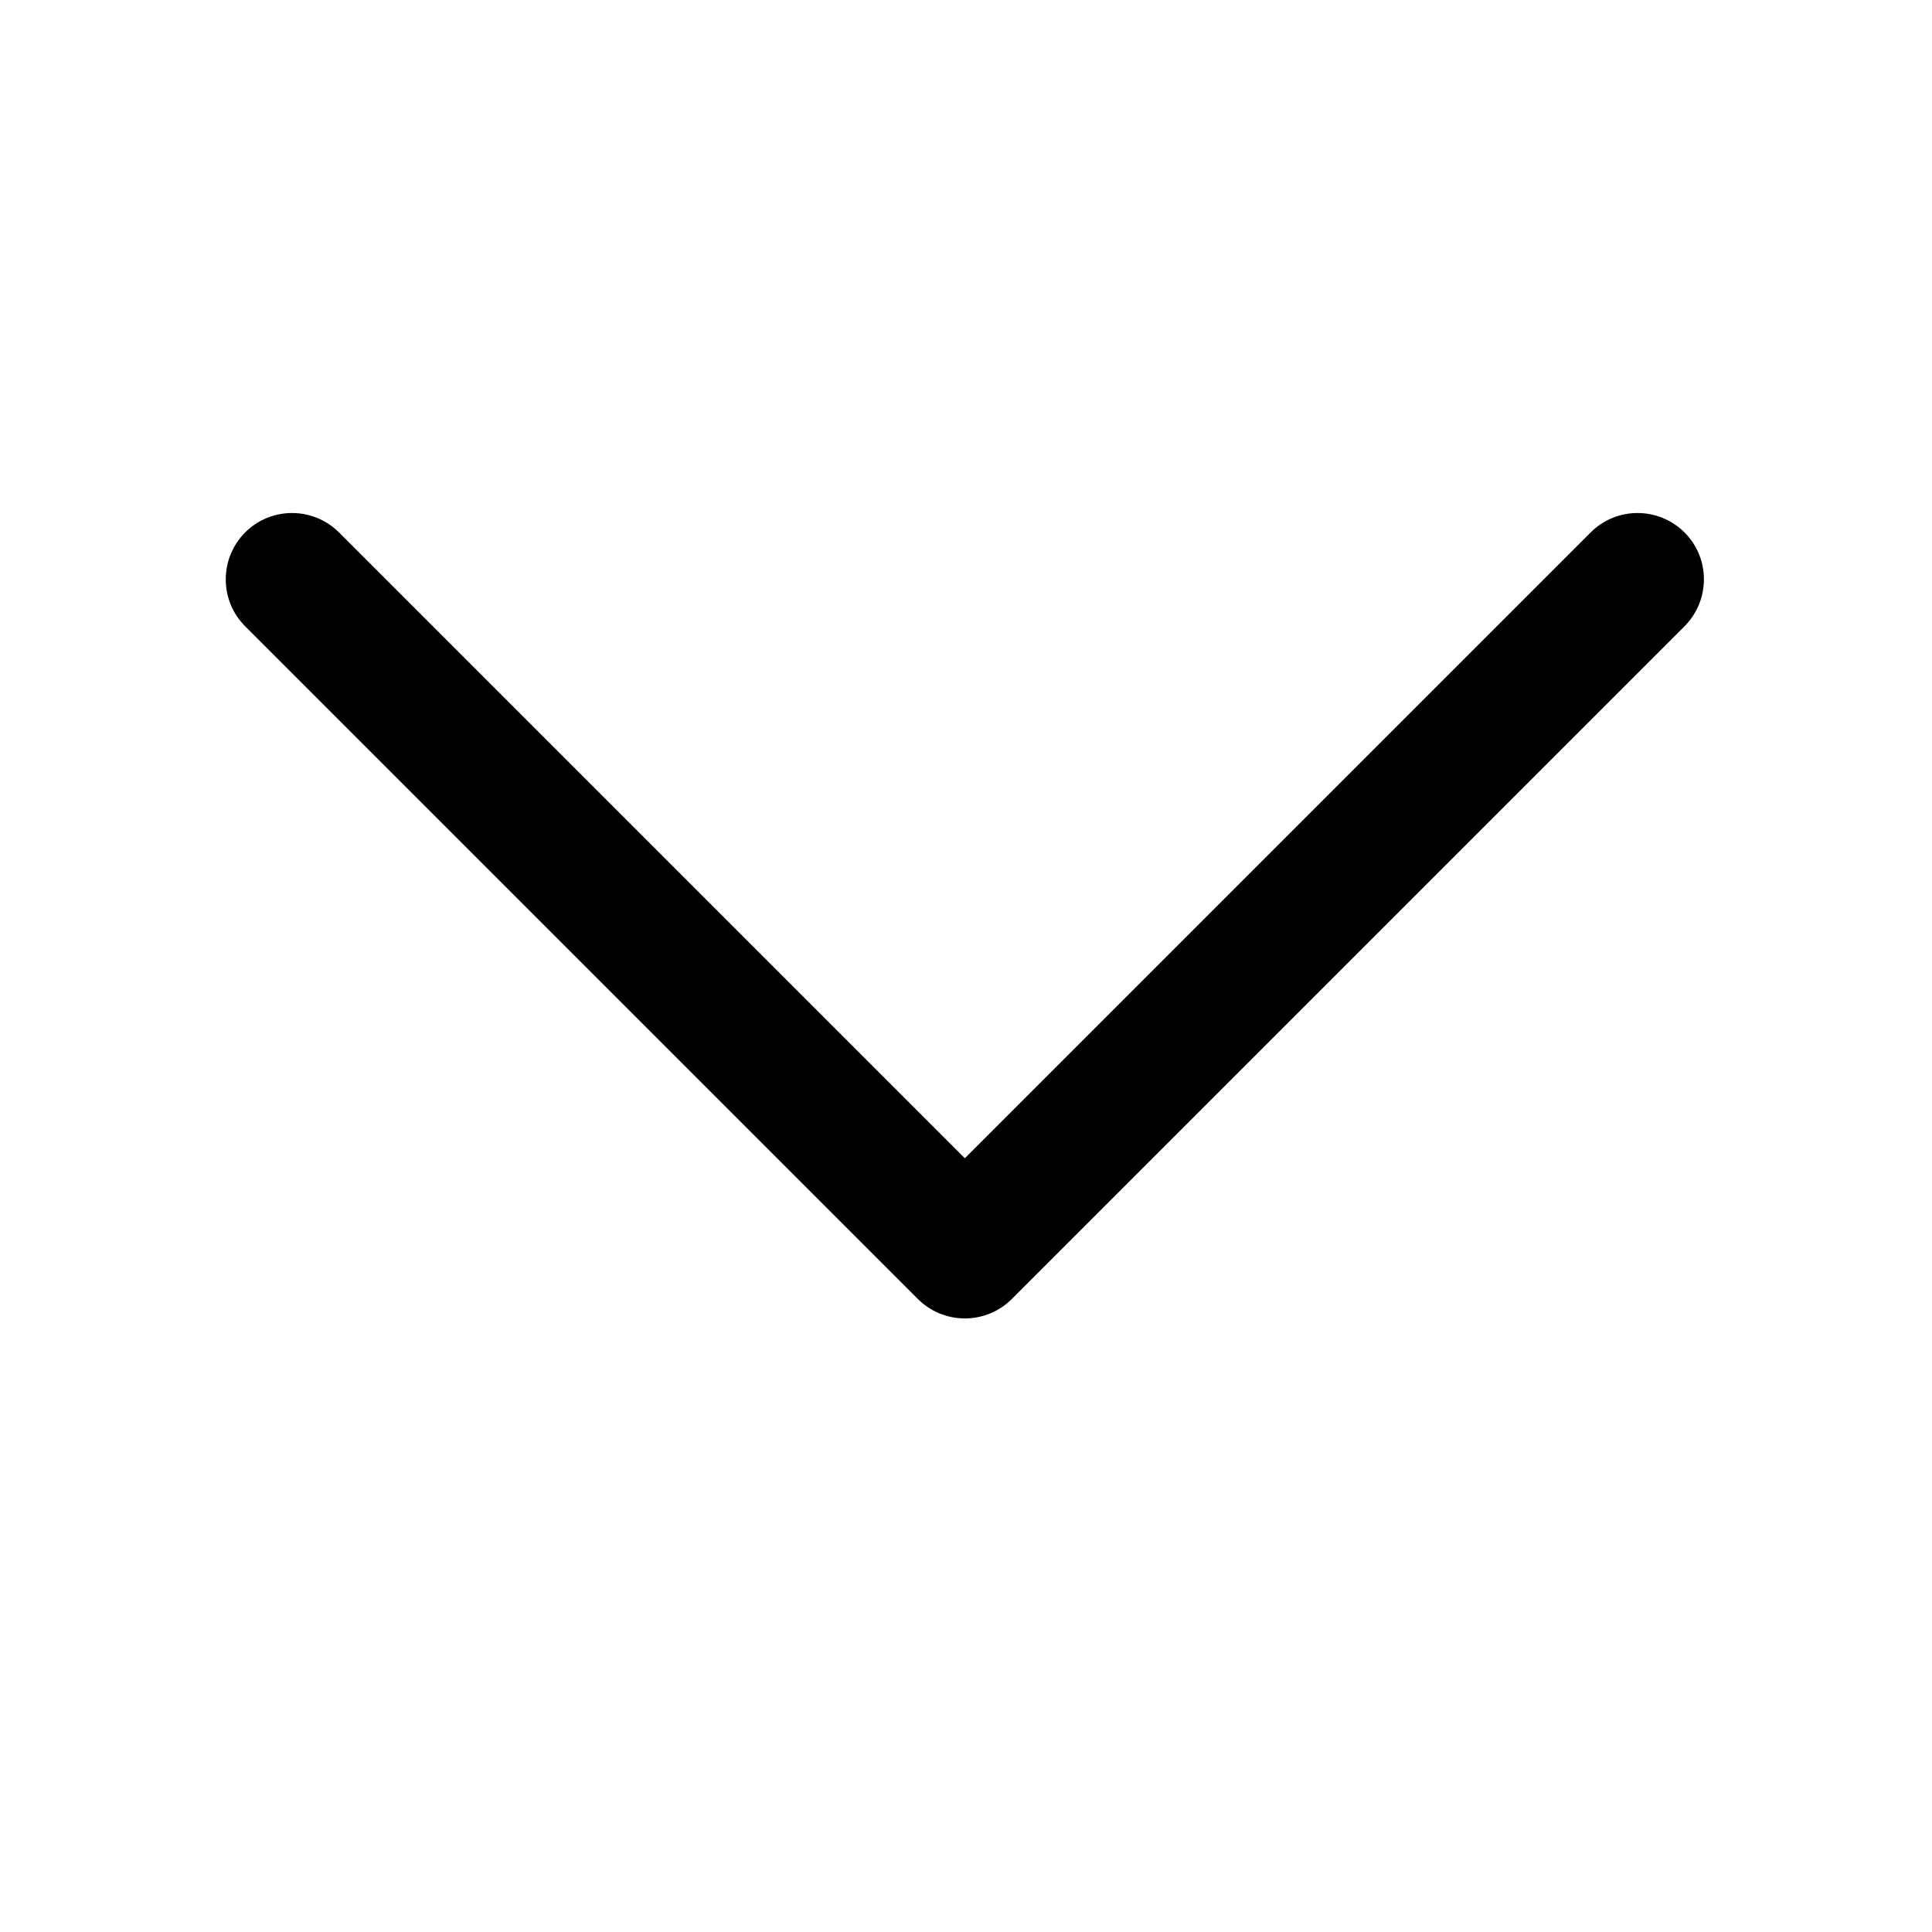
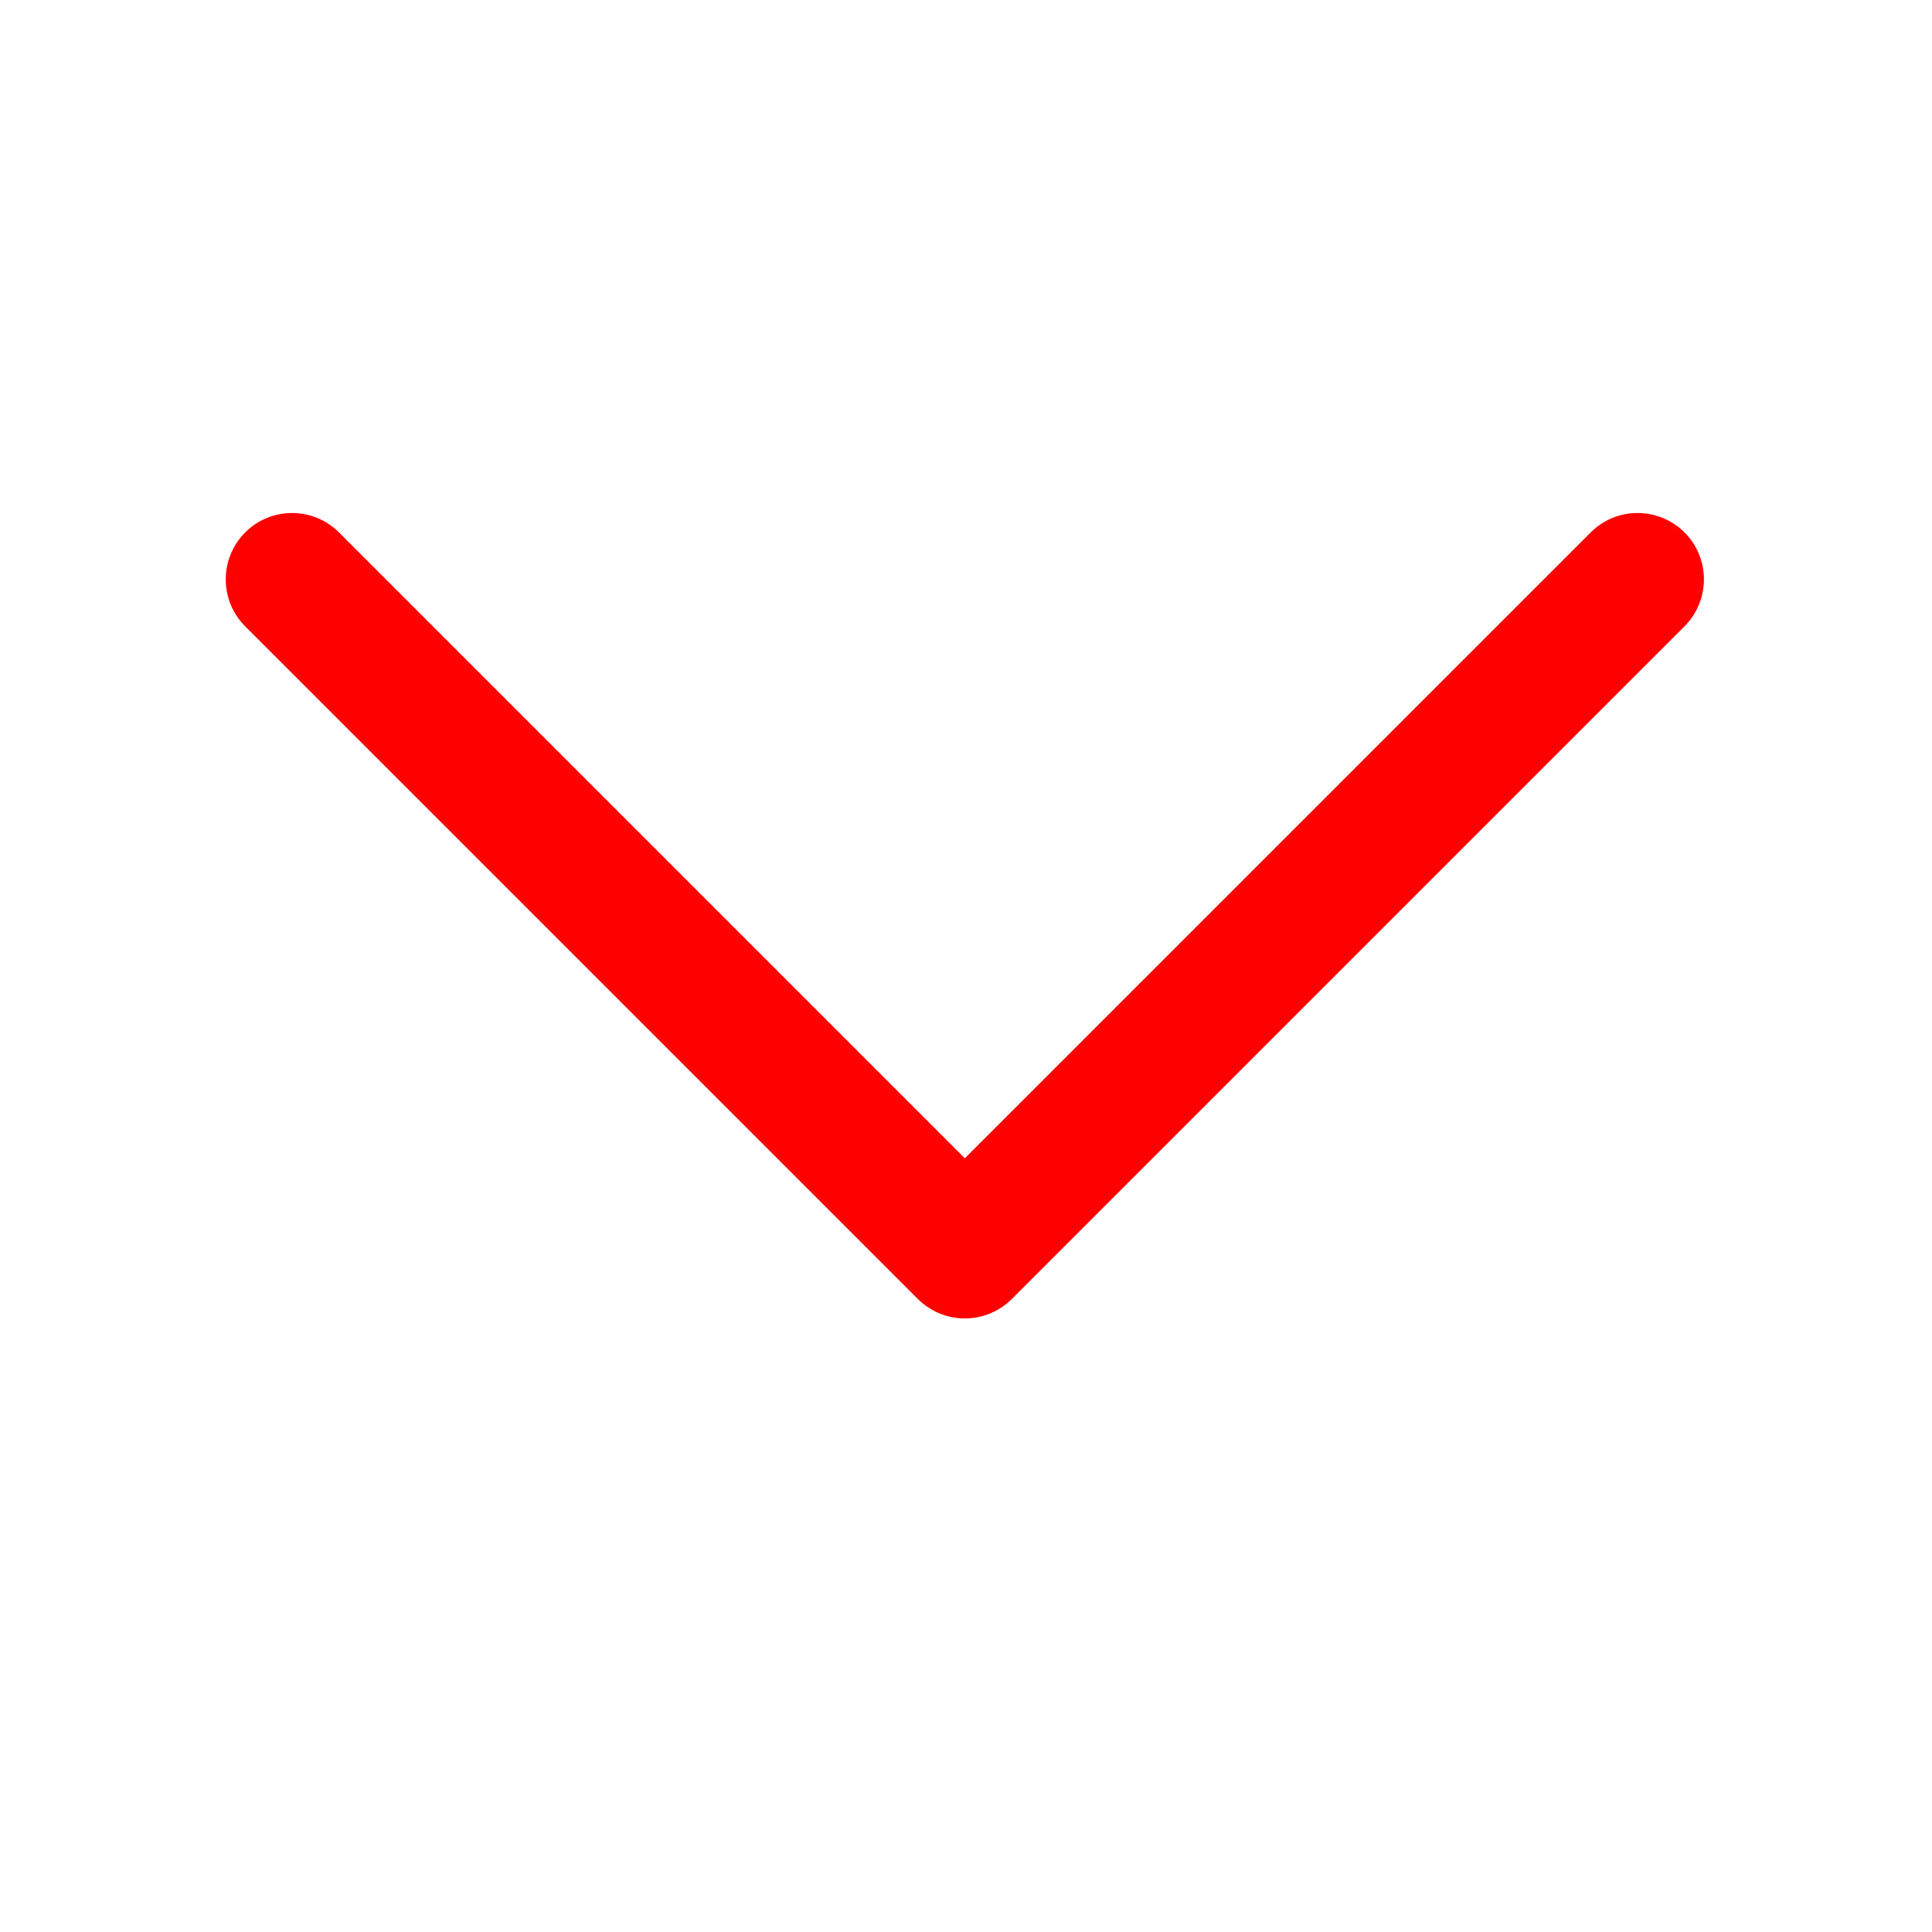
<svg xmlns="http://www.w3.org/2000/svg" class="svg-icon" style="width: 1em;height: 1em;vertical-align: middle;fill: currentColor;overflow: hidden;" viewBox="0 0 1024 1024" version="1.1">
-   <path d="M511.385 698.797c-9.316 0-18.281-3.691-24.873-10.283L129.939 331.941c-13.711-13.711-13.711-35.947 1e-8-49.746 13.711-13.711 35.947-13.711 49.746 0l331.699 331.699 331.699-331.699c13.711-13.711 35.947-13.711 49.746 0 13.711 13.711 13.711 35.947 0 49.746L536.258 688.514c-6.592 6.592-15.557 10.283-24.873 10.283z" />
+   <path d="M511.385 698.797c-9.316 0-18.281-3.691-24.873-10.283L129.939 331.941c-13.711-13.711-13.711-35.947 1e-8-49.746 13.711-13.711 35.947-13.711 49.746 0l331.699 331.699 331.699-331.699c13.711-13.711 35.947-13.711 49.746 0 13.711 13.711 13.711 35.947 0 49.746L536.258 688.514c-6.592 6.592-15.557 10.283-24.873 10.283z" fill="red" />
</svg>
